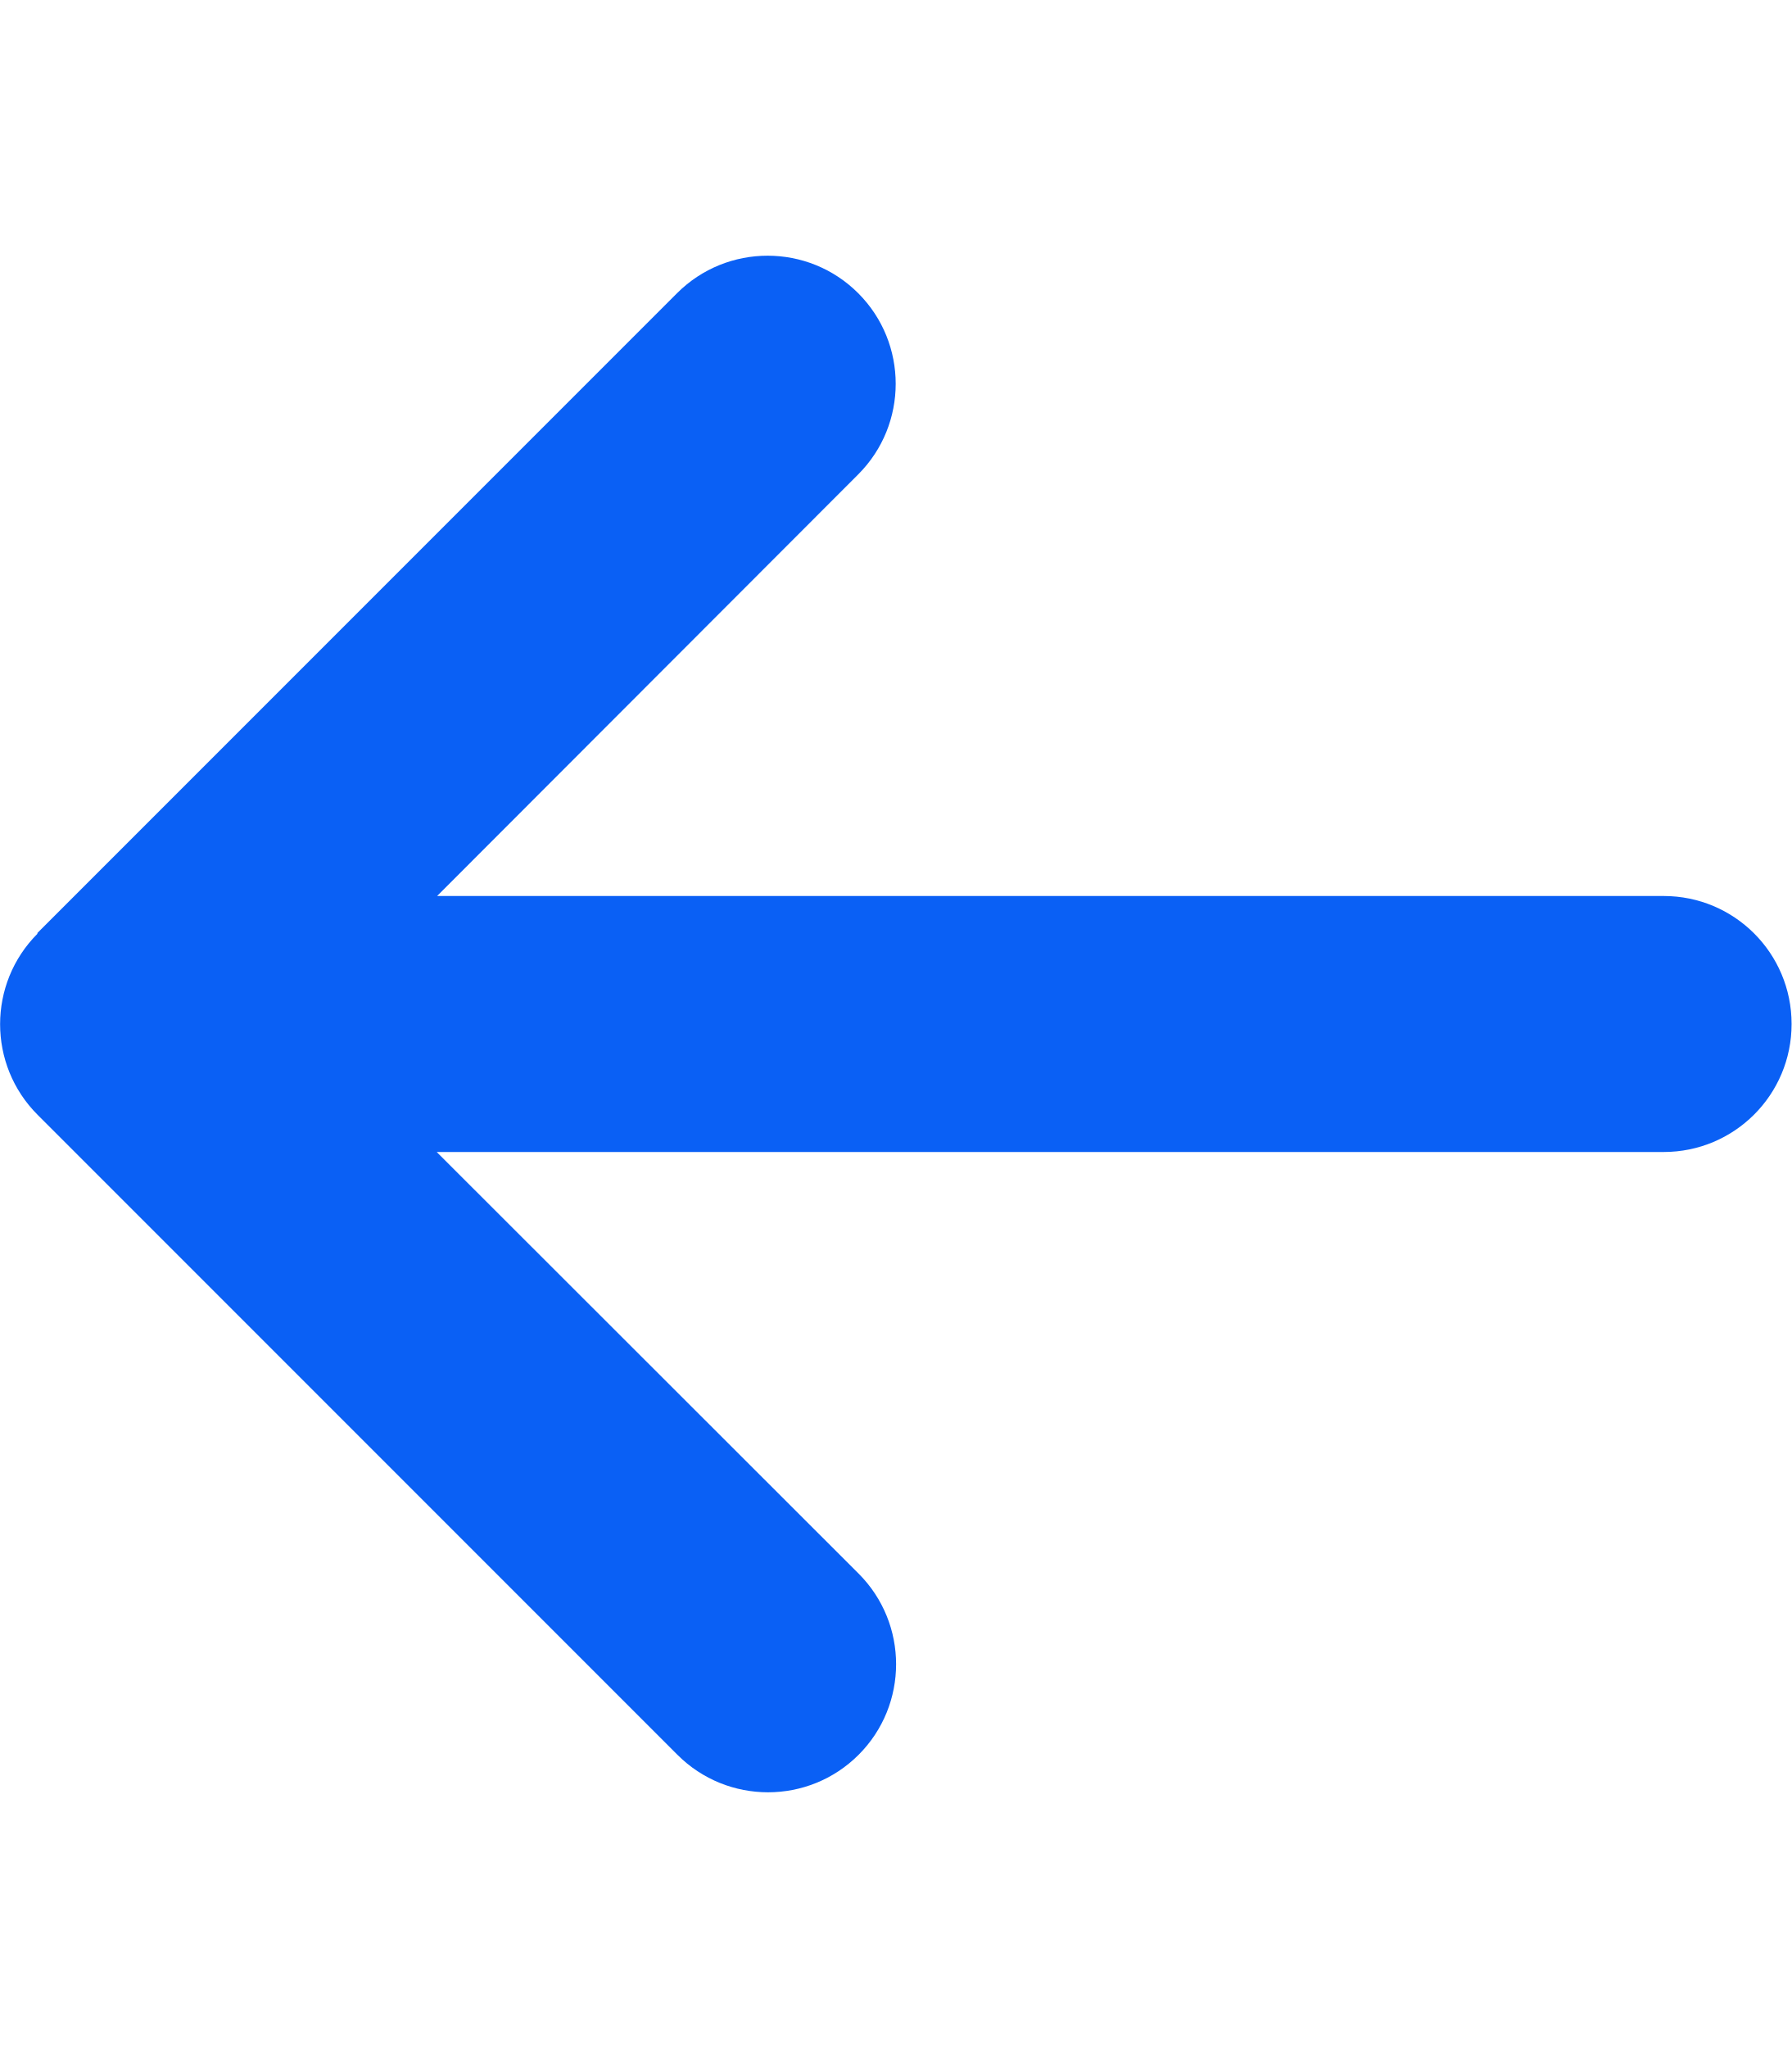
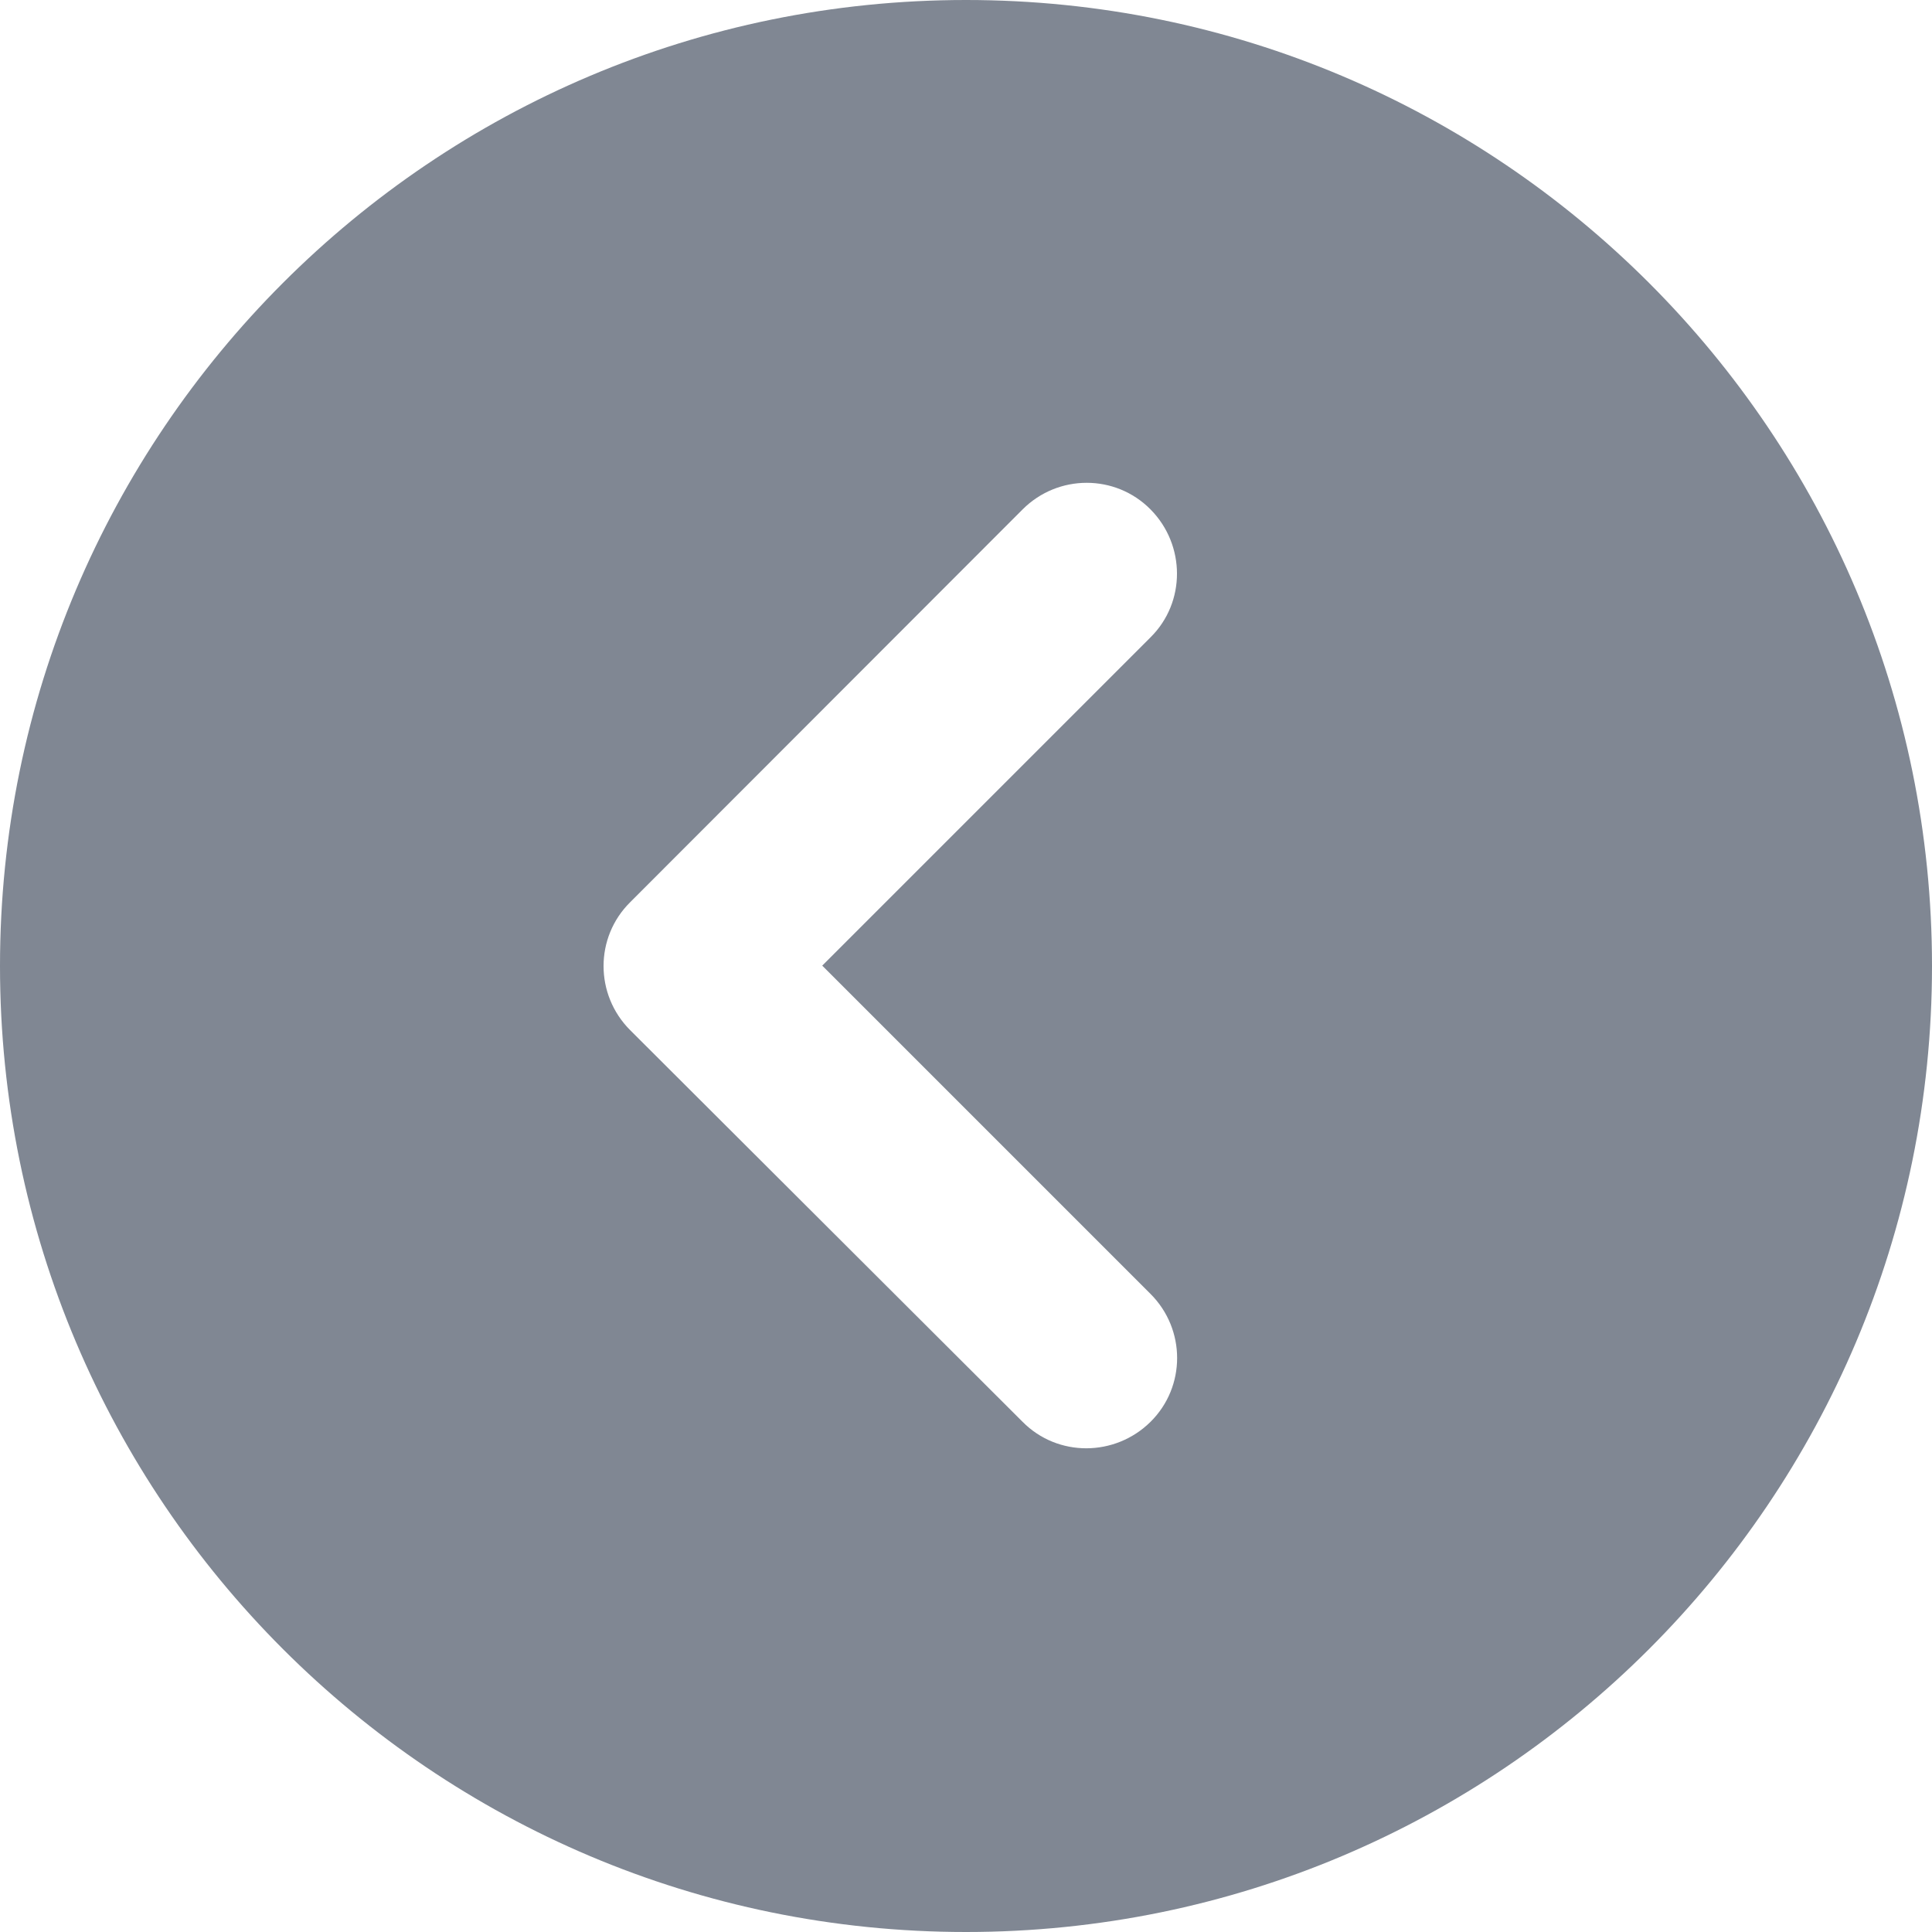
- <svg xmlns="http://www.w3.org/2000/svg" viewBox="0 0 448 512">
-   <path fill="#0a60f5" d="M9.4 233.4c-12.5 12.5-12.5 32.8 0 45.3l160 160c12.5 12.5 32.8 12.5 45.3 0s12.5-32.8 0-45.3L109.2 288 416 288c17.7 0 32-14.3 32-32s-14.3-32-32-32l-306.7 0L214.6 118.6c12.5-12.5 12.5-32.8 0-45.3s-32.8-12.5-45.3 0l-160 160z" />
+ <svg xmlns="http://www.w3.org/2000/svg" viewBox="0 0 512 512">
+   <path fill="#808793" d="M512 256A256 256 0 1 0 0 256a256 256 0 1 0 512 0zM271 135c9.4-9.4 24.6-9.4 33.9 0s9.4 24.6 0 33.9l-87 87 87 87c9.4 9.4 9.4 24.6 0 33.9s-24.6 9.4-33.9 0L167 273c-9.4-9.4-9.4-24.6 0-33.9L271 135z" />
</svg>
